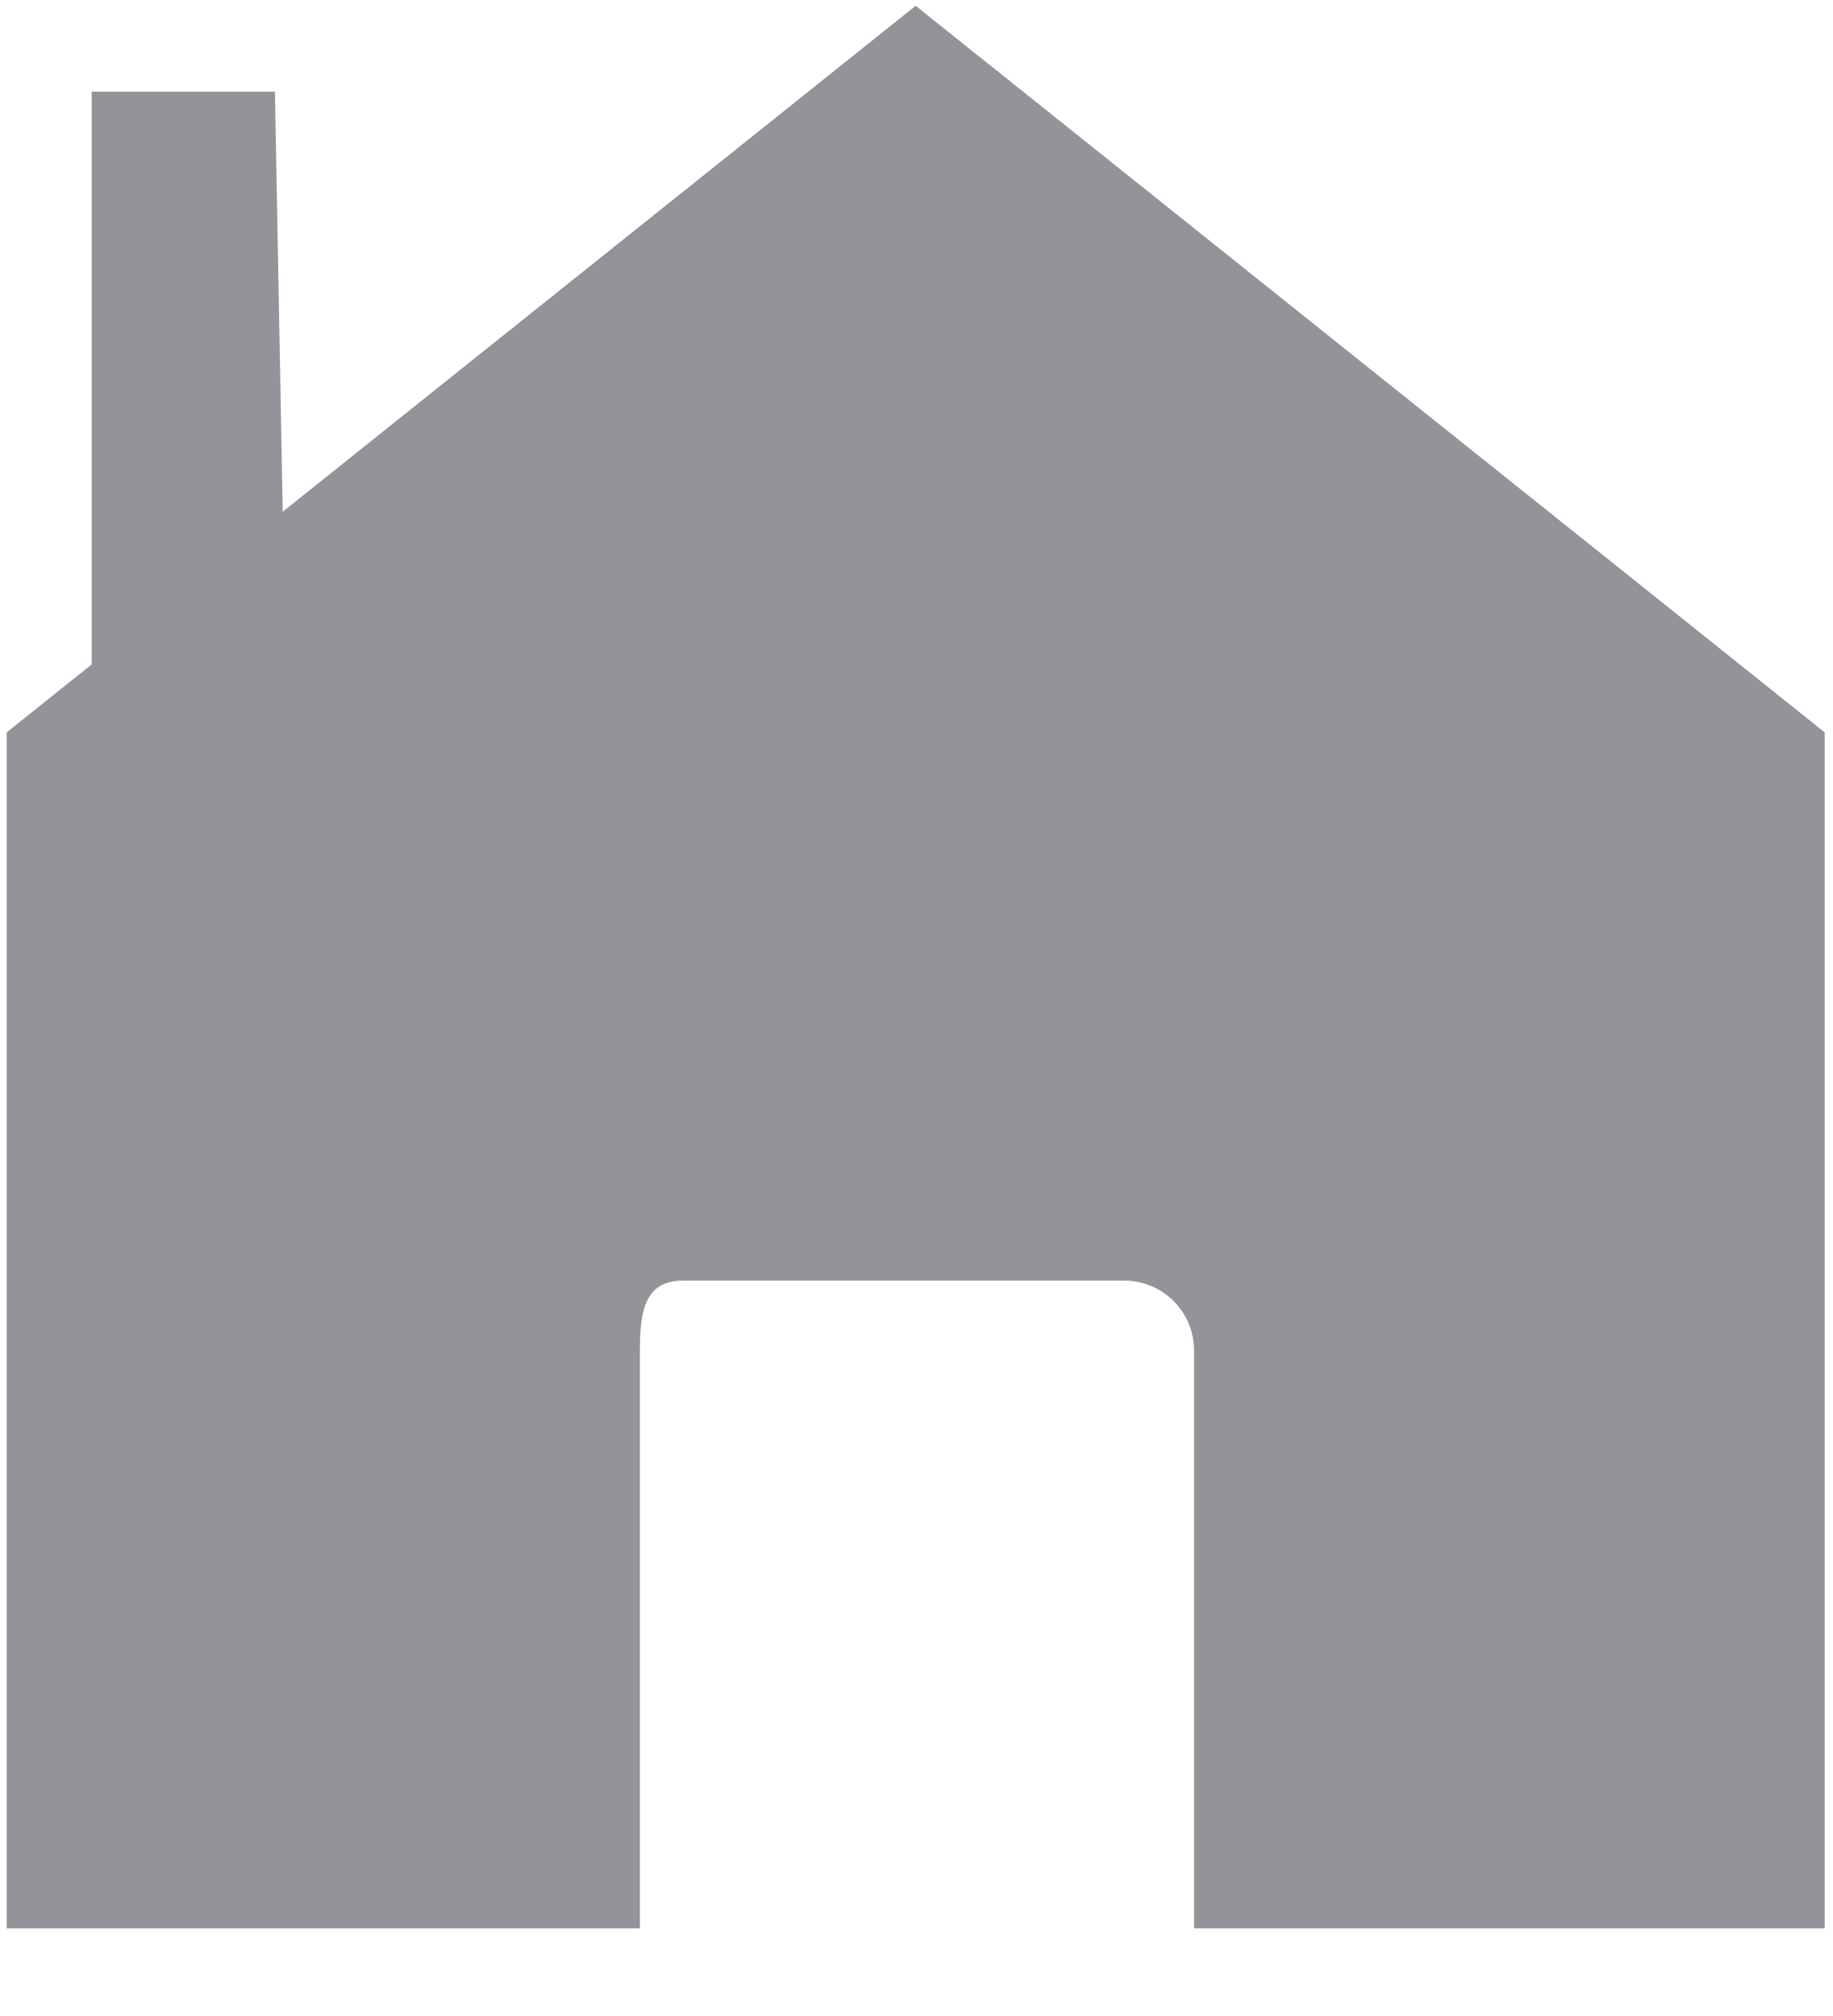
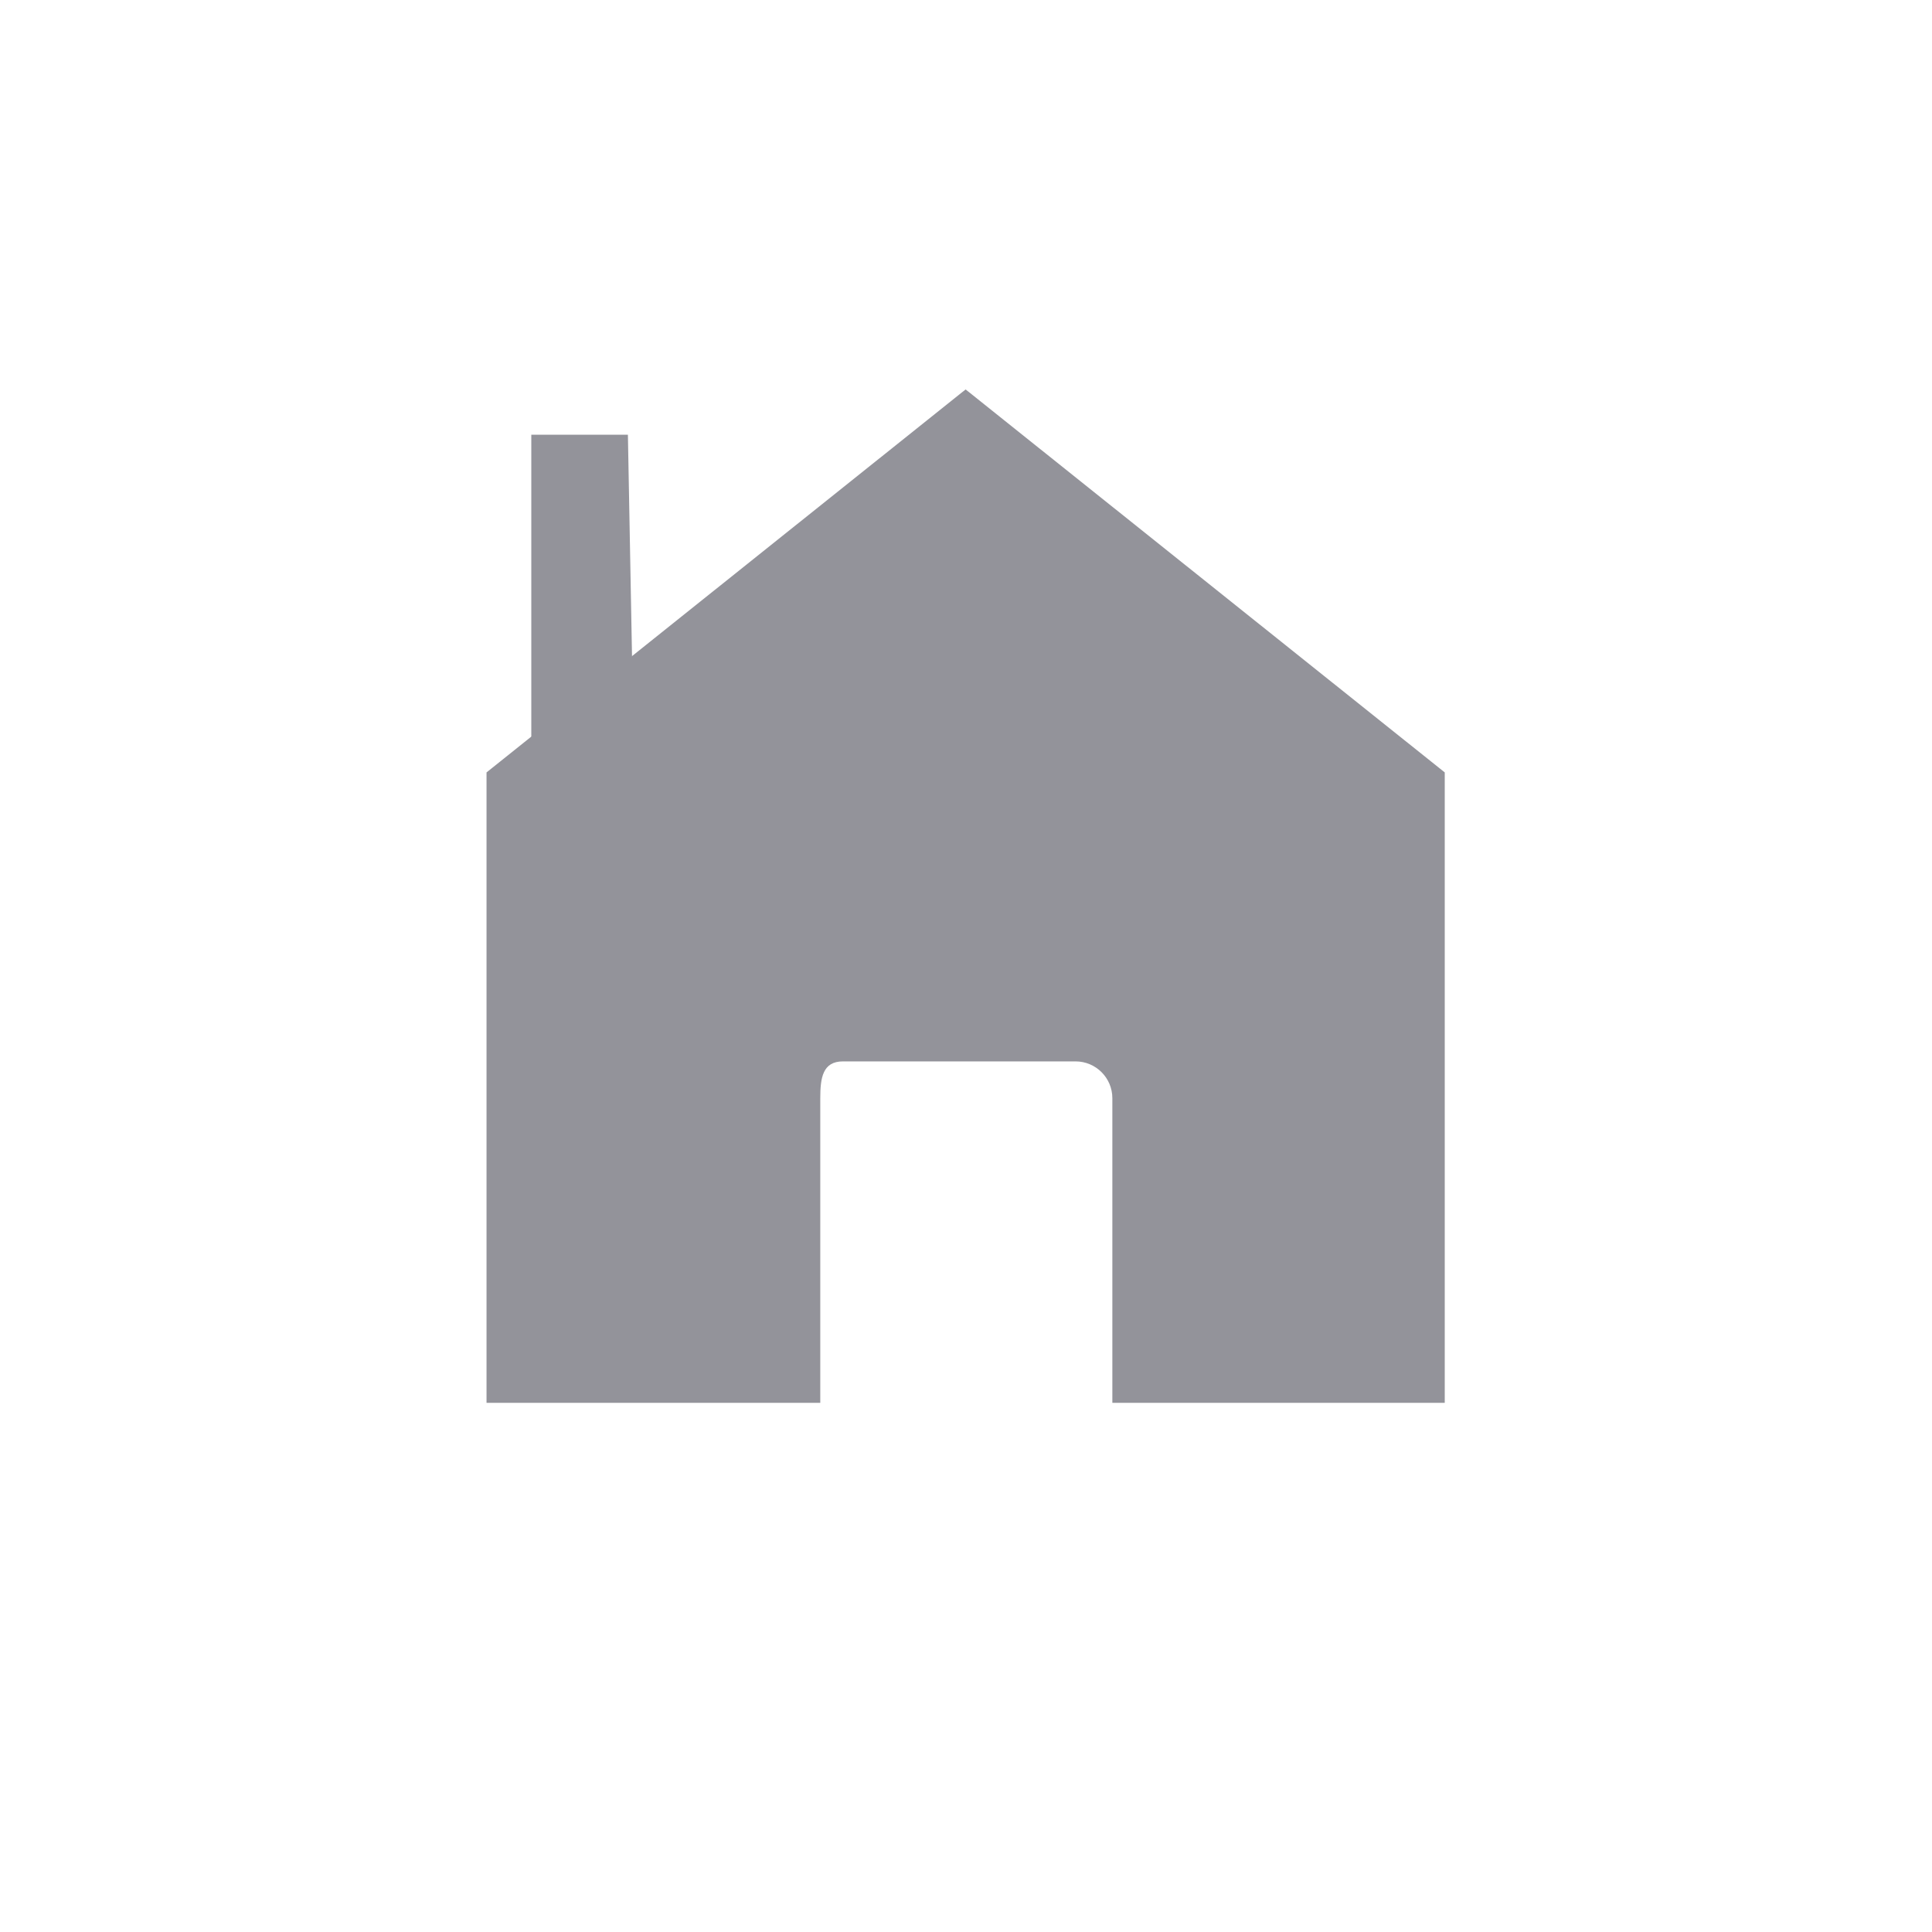
- <svg xmlns="http://www.w3.org/2000/svg" width="20px" height="22px" viewBox="0 0 20 22" version="1.1">
+ <svg xmlns="http://www.w3.org/2000/svg" width="40px" height="40px" viewBox="0 0 40 40" version="1.1">
  <defs />
  <g id="Page-1" stroke="none" stroke-width="1" fill="none" fill-rule="evenodd">
-     <g id="Style-guide-VA-manager" transform="translate(-191, -5613)">
+     <g id="Style-guide-VA-manager" transform="translate(-182, -5605)">
      <g id="Icons" transform="translate(-20, 5160)">
        <g id="NAV" transform="translate(177, 434)">
-           <g id="ico40nav_home" transform="translate(24, 11)">
+           <g id="ico40nav_home" transform="translate(25, 11)">
            <rect id="Rectangle-89" x="0" y="0" width="40" height="40" rx="100" />
            <path d="M29.912,15.992 L29.912,29.044 L23.03,29.044 L23.03,22.737 C23.03,22.316 22.688,21.975 22.268,21.975 L17.453,21.975 C17.032,21.975 16.983,22.316 16.983,22.737 L16.983,29.044 L10.073,29.044 L10.073,15.992 L19.992,8.063 L29.912,15.992 Z" id="Path" fill="#93939A" />
            <path d="M11,9 L13,9 L13.093,14 L11,15.737 L11,9 Z" id="Path" fill="#93939A" />
          </g>
        </g>
      </g>
    </g>
  </g>
</svg>
